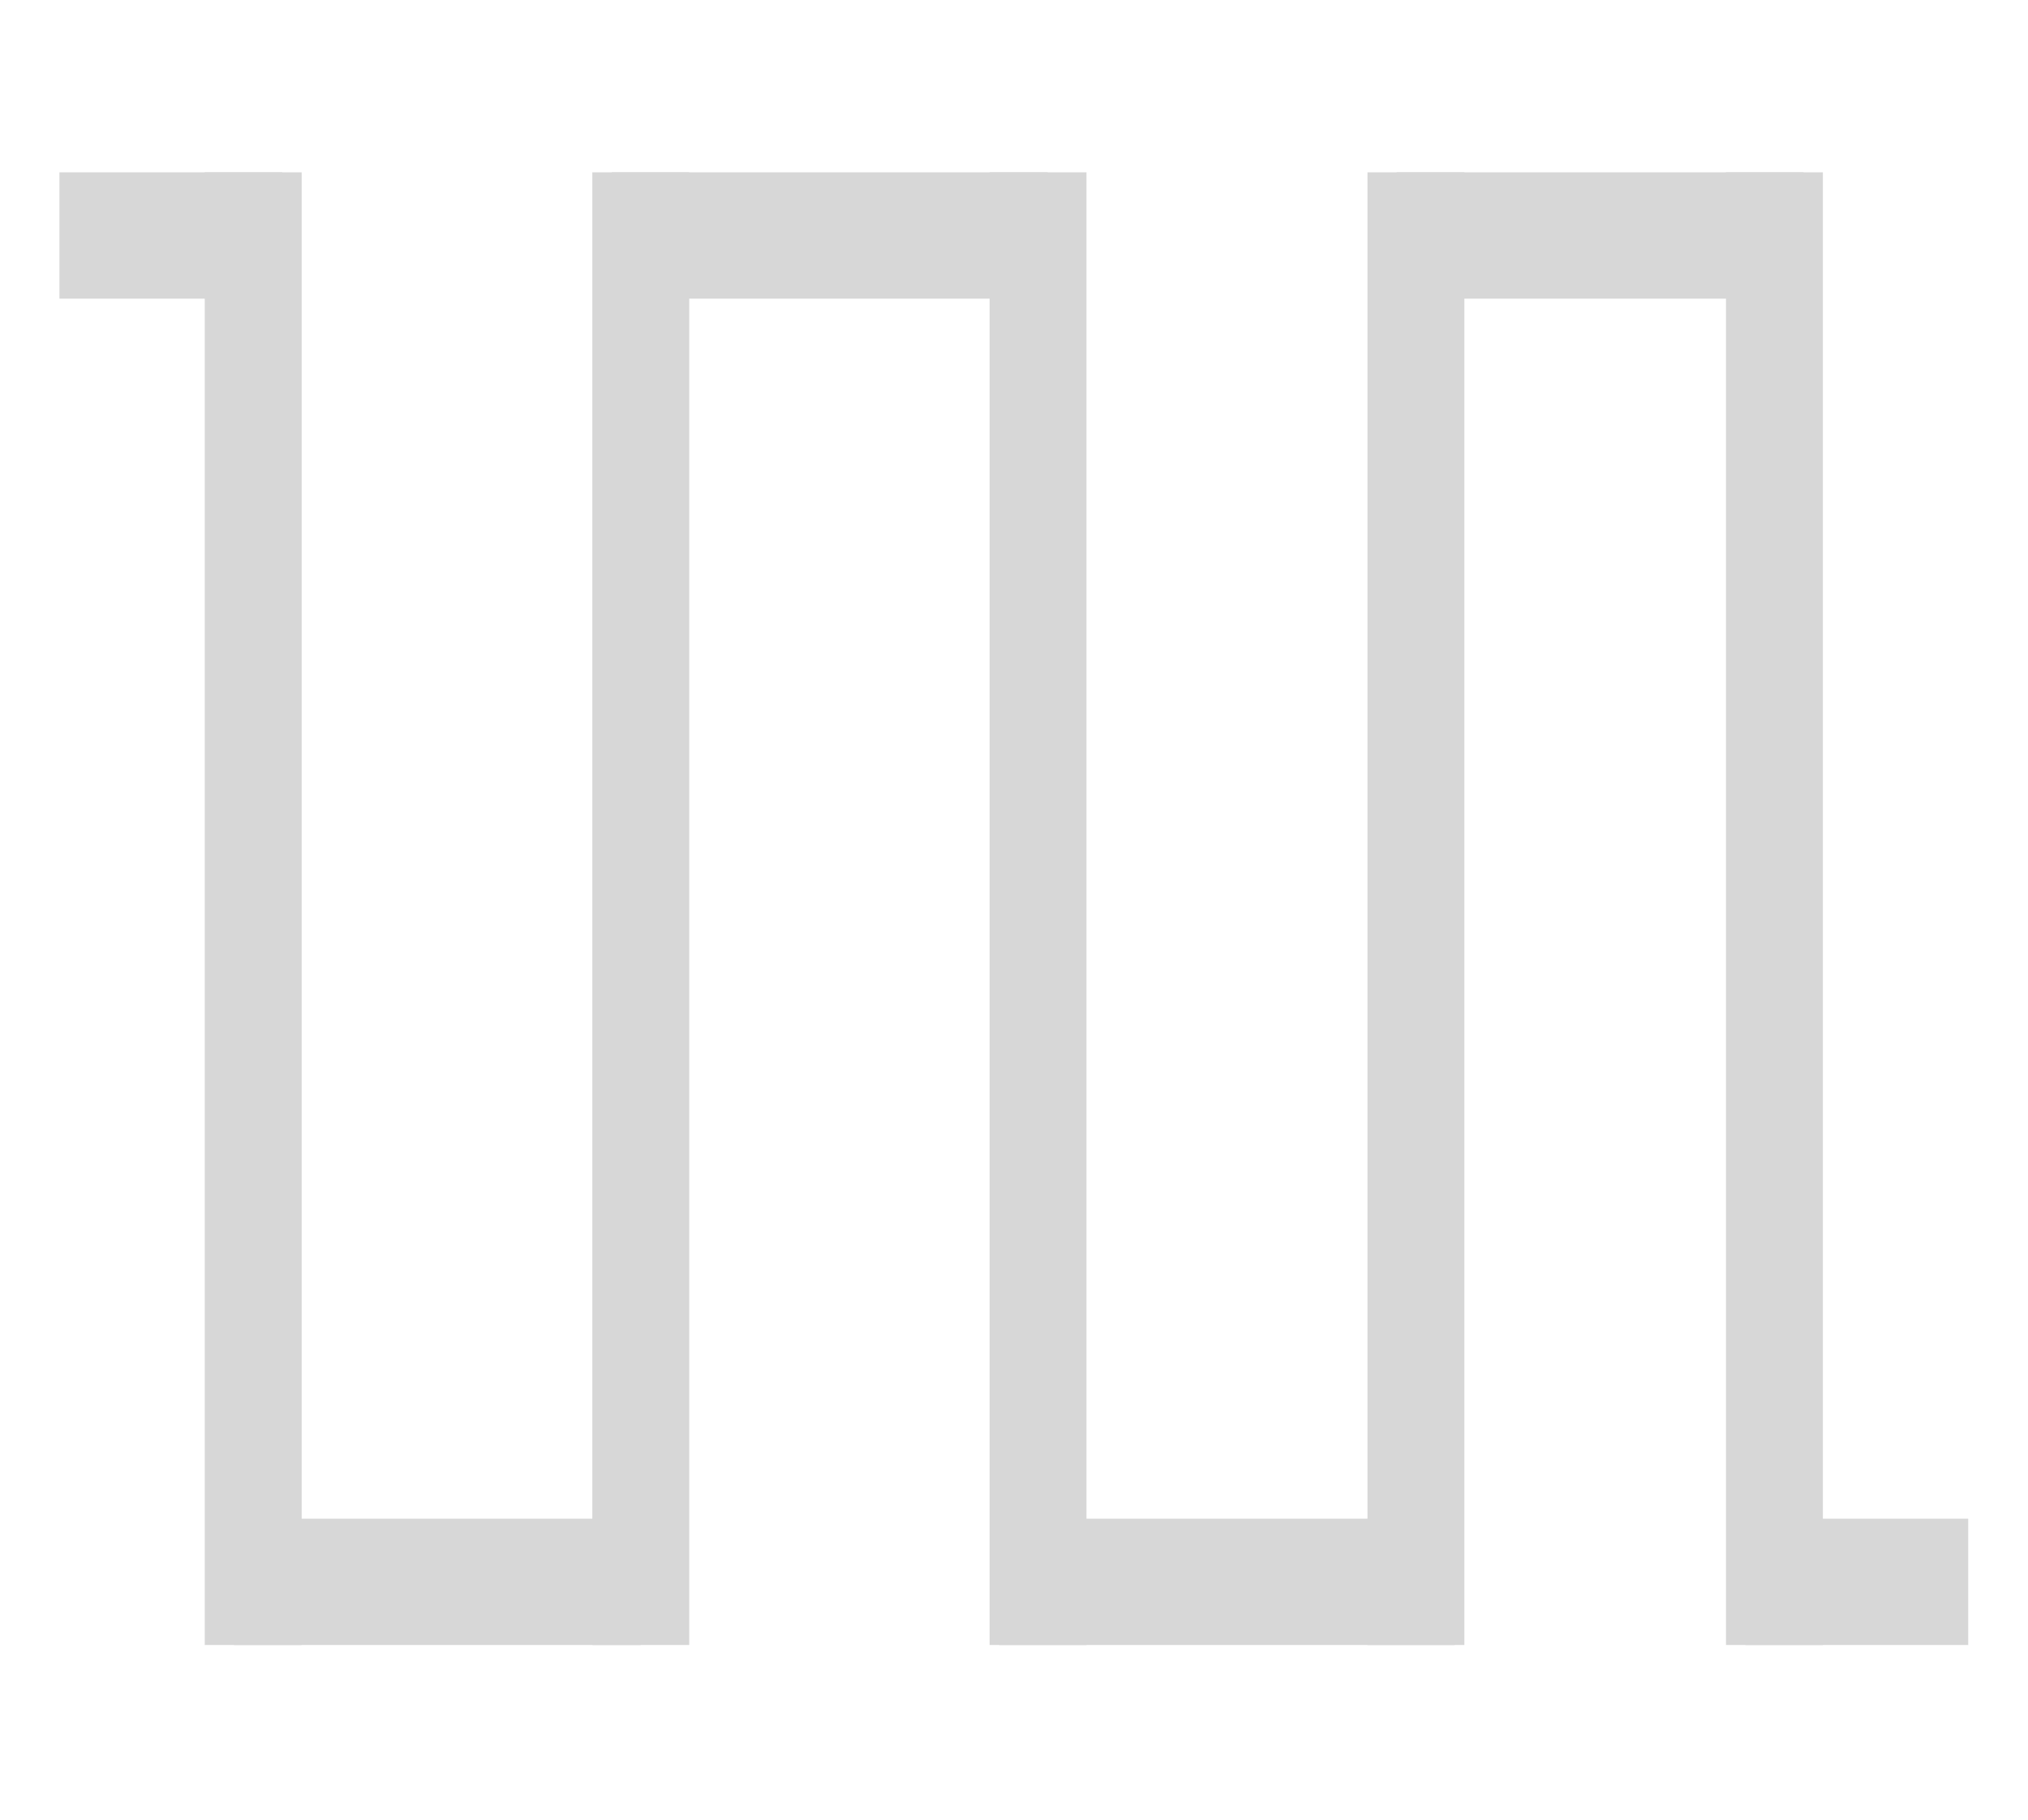
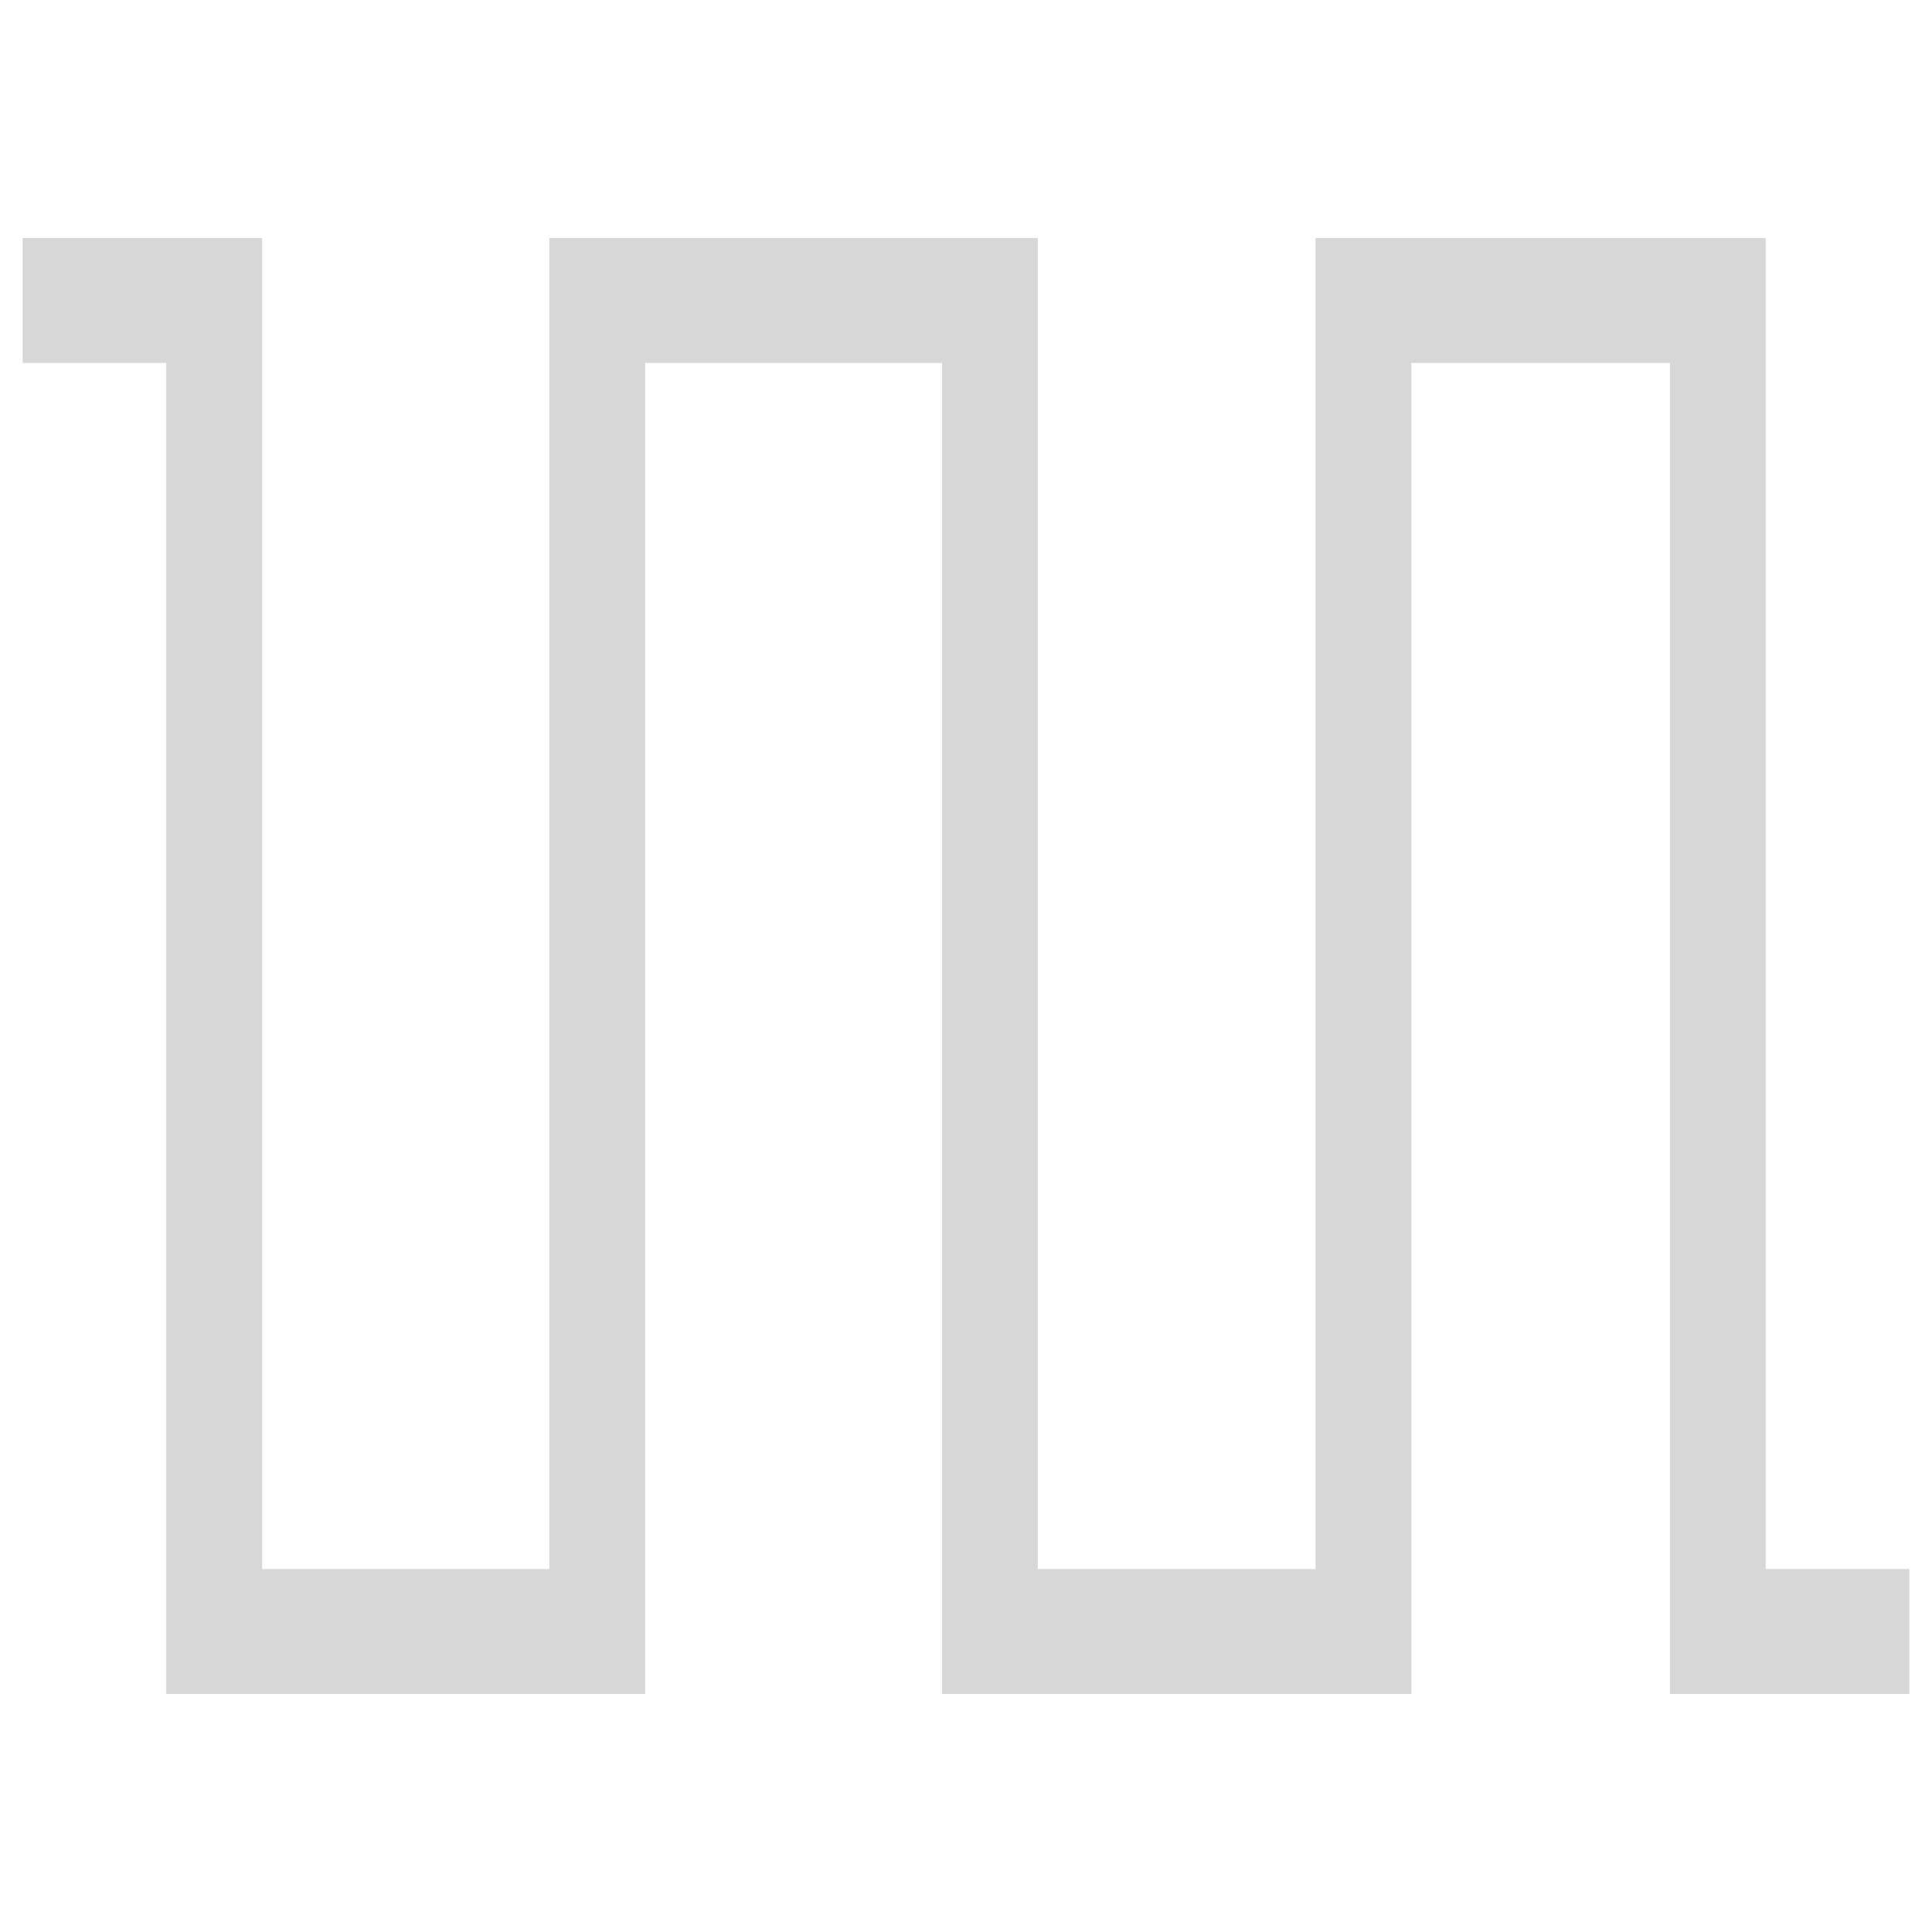
- <svg xmlns="http://www.w3.org/2000/svg" xmlns:ns1="http://schemas.microsoft.com/visio/2003/SVGExtensions/" width="3.16in" height="2.836in" viewBox="0 0 227.506 204.173" xml:space="preserve" color-interpolation-filters="sRGB" class="st2">
+ <svg xmlns="http://www.w3.org/2000/svg" xmlns:ns1="http://schemas.microsoft.com/visio/2003/SVGExtensions/" width="512" height="512" viewBox="0 0 384.001 383.999" xml:space="preserve" class="st2" version="1.1" id="svg69" style="font-size:12px;overflow:visible;color-interpolation-filters:sRGB;fill:none;fill-rule:evenodd;stroke-linecap:square;stroke-miterlimit:3">
+   <defs id="defs73" />
  <ns1:documentProperties ns1:langID="2052" ns1:viewMarkup="false" />
-   <style type="text/css">
+   <style type="text/css" id="style2">
	
		.st1 {fill:#d7d7d7;stroke:none;stroke-linecap:round;stroke-linejoin:round;stroke-width:0.24}
		.st2 {fill:none;fill-rule:evenodd;font-size:12px;overflow:visible;stroke-linecap:square;stroke-miterlimit:3}
	
	</style>
-   <g ns1:mID="0" ns1:index="1" ns1:groupContext="foregroundPage">
+   <g ns1:mID="0" ns1:index="1" ns1:groupContext="foregroundPage" id="g67" transform="matrix(1.751248,0,0,1.751248,-7.173805,13.456)">
    <ns1:pageProperties ns1:drawingScale="0.0393701" ns1:pageScale="0.0393701" ns1:drawingUnits="24" ns1:shadowOffsetX="9" ns1:shadowOffsetY="-9" />
    <g id="group325-1" ns1:mID="325" ns1:groupContext="group">
      <g id="group326-2" transform="translate(6.666,-19.6008)" ns1:mID="326" ns1:groupContext="group">
-         <g id="shape327-3" ns1:mID="327" ns1:groupContext="shape" transform="translate(-176.999,204.173) rotate(-90)">
+         <g id="shape327-3" ns1:mID="327" ns1:groupContext="shape" transform="rotate(-90,13.587,190.586)">
          <ns1:userDefs>
            <ns1:ud ns1:nameU="visVersion" ns1:val="VT0(15):26" />
          </ns1:userDefs>
-           <rect x="0" y="193.303" width="165.24" height="10.87" class="st1" />
+           <rect x="0" y="193.303" width="165.24" height="10.87" class="st1" id="rect12" style="fill:#d7d7d7;stroke:none;stroke-width:0.24;stroke-linecap:round;stroke-linejoin:round" />
        </g>
-         <g id="shape328-5" ns1:mID="328" ns1:groupContext="shape" transform="translate(5.9952E-15,-151.067)">
+         <g id="shape328-5" ns1:mID="328" ns1:groupContext="shape" transform="translate(0,-151.067)">
          <ns1:userDefs>
            <ns1:ud ns1:nameU="visVersion" ns1:val="VT0(15):26" />
          </ns1:userDefs>
-           <rect x="0" y="190" width="25" height="14.173" class="st1" />
+           <rect x="0" y="190" width="25" height="14.173" class="st1" id="rect17" style="fill:#d7d7d7;stroke:none;stroke-width:0.24;stroke-linecap:round;stroke-linejoin:round" />
        </g>
-         <g id="shape329-7" ns1:mID="329" ns1:groupContext="shape" transform="translate(19.5655,-5.68434E-14)">
+         <g id="shape329-7" ns1:mID="329" ns1:groupContext="shape" transform="translate(19.5655)">
          <ns1:userDefs>
            <ns1:ud ns1:nameU="visVersion" ns1:val="VT0(15):26" />
          </ns1:userDefs>
-           <rect x="0" y="190" width="45.653" height="14.173" class="st1" />
+           <rect x="0" y="190" width="45.653" height="14.173" class="st1" id="rect22" style="fill:#d7d7d7;stroke:none;stroke-width:0.24;stroke-linecap:round;stroke-linejoin:round" />
        </g>
-         <g id="shape330-9" ns1:mID="330" ns1:groupContext="shape" transform="translate(-133.52,204.173) rotate(-90)">
+         <g id="shape330-9" ns1:mID="330" ns1:groupContext="shape" transform="rotate(-90,35.3265,168.8465)">
          <ns1:userDefs>
            <ns1:ud ns1:nameU="visVersion" ns1:val="VT0(15):26" />
          </ns1:userDefs>
-           <rect x="0" y="193.303" width="165.24" height="10.87" class="st1" />
+           <rect x="0" y="193.303" width="165.24" height="10.87" class="st1" id="rect27" style="fill:#d7d7d7;stroke:none;stroke-width:0.24;stroke-linecap:round;stroke-linejoin:round" />
        </g>
-         <g id="shape331-11" ns1:mID="331" ns1:groupContext="shape" transform="translate(-88.954,204.173) rotate(-90)">
+         <g id="shape331-11" ns1:mID="331" ns1:groupContext="shape" transform="rotate(-90,57.6095,146.5635)">
          <ns1:userDefs>
            <ns1:ud ns1:nameU="visVersion" ns1:val="VT0(15):26" />
          </ns1:userDefs>
-           <rect x="0" y="193.303" width="165.24" height="10.87" class="st1" />
+           <rect x="0" y="193.303" width="165.24" height="10.87" class="st1" id="rect32" style="fill:#d7d7d7;stroke:none;stroke-width:0.24;stroke-linecap:round;stroke-linejoin:round" />
        </g>
-         <g id="shape332-13" ns1:mID="332" ns1:groupContext="shape" transform="translate(-46.562,204.173) rotate(-90)">
+         <g id="shape332-13" ns1:mID="332" ns1:groupContext="shape" transform="rotate(-90,78.8055,125.3675)">
          <ns1:userDefs>
            <ns1:ud ns1:nameU="visVersion" ns1:val="VT0(15):26" />
          </ns1:userDefs>
-           <rect x="0" y="193.303" width="165.24" height="10.87" class="st1" />
+           <rect x="0" y="193.303" width="165.24" height="10.87" class="st1" id="rect37" style="fill:#d7d7d7;stroke:none;stroke-width:0.24;stroke-linecap:round;stroke-linejoin:round" />
        </g>
-         <g id="shape333-15" ns1:mID="333" ns1:groupContext="shape" transform="translate(-6.34398,204.173) rotate(-90)">
+         <g id="shape333-15" ns1:mID="333" ns1:groupContext="shape" transform="rotate(-90,98.91451,105.2585)">
          <ns1:userDefs>
            <ns1:ud ns1:nameU="visVersion" ns1:val="VT0(15):26" />
          </ns1:userDefs>
-           <rect x="0" y="193.303" width="165.24" height="10.87" class="st1" />
+           <rect x="0" y="193.303" width="165.24" height="10.87" class="st1" id="rect42" style="fill:#d7d7d7;stroke:none;stroke-width:0.24;stroke-linecap:round;stroke-linejoin:round" />
        </g>
        <g id="shape334-17" ns1:mID="334" ns1:groupContext="shape" transform="translate(61.9575,-151.067)">
          <ns1:userDefs>
            <ns1:ud ns1:nameU="visVersion" ns1:val="VT0(15):26" />
          </ns1:userDefs>
-           <rect x="0" y="190" width="48.914" height="14.173" class="st1" />
+           <rect x="0" y="190" width="48.914" height="14.173" class="st1" id="rect47" style="fill:#d7d7d7;stroke:none;stroke-width:0.24;stroke-linecap:round;stroke-linejoin:round" />
        </g>
-         <g id="shape335-19" ns1:mID="335" ns1:groupContext="shape" transform="translate(105.436,-5.68434E-14)">
+         <g id="shape335-19" ns1:mID="335" ns1:groupContext="shape" transform="translate(105.436)">
          <ns1:userDefs>
            <ns1:ud ns1:nameU="visVersion" ns1:val="VT0(15):26" />
          </ns1:userDefs>
-           <rect x="0" y="190" width="51.088" height="14.173" class="st1" />
+           <rect x="0" y="190" width="51.088" height="14.173" class="st1" id="rect52" style="fill:#d7d7d7;stroke:none;stroke-width:0.24;stroke-linecap:round;stroke-linejoin:round" />
        </g>
        <g id="shape336-21" ns1:mID="336" ns1:groupContext="shape" transform="translate(150.002,-151.067)">
          <ns1:userDefs>
            <ns1:ud ns1:nameU="visVersion" ns1:val="VT0(15):26" />
          </ns1:userDefs>
-           <rect x="0" y="190" width="45.653" height="14.173" class="st1" />
+           <rect x="0" y="190" width="45.653" height="14.173" class="st1" id="rect57" style="fill:#d7d7d7;stroke:none;stroke-width:0.24;stroke-linecap:round;stroke-linejoin:round" />
        </g>
-         <g id="shape337-23" ns1:mID="337" ns1:groupContext="shape" transform="translate(189.133,0)">
+         <g id="shape337-23" ns1:mID="337" ns1:groupContext="shape" transform="translate(189.133)">
          <ns1:userDefs>
            <ns1:ud ns1:nameU="visVersion" ns1:val="VT0(15):26" />
          </ns1:userDefs>
-           <rect x="0" y="190" width="25" height="14.173" class="st1" />
+           <rect x="0" y="190" width="25" height="14.173" class="st1" id="rect62" style="fill:#d7d7d7;stroke:none;stroke-width:0.24;stroke-linecap:round;stroke-linejoin:round" />
        </g>
      </g>
    </g>
  </g>
</svg>
